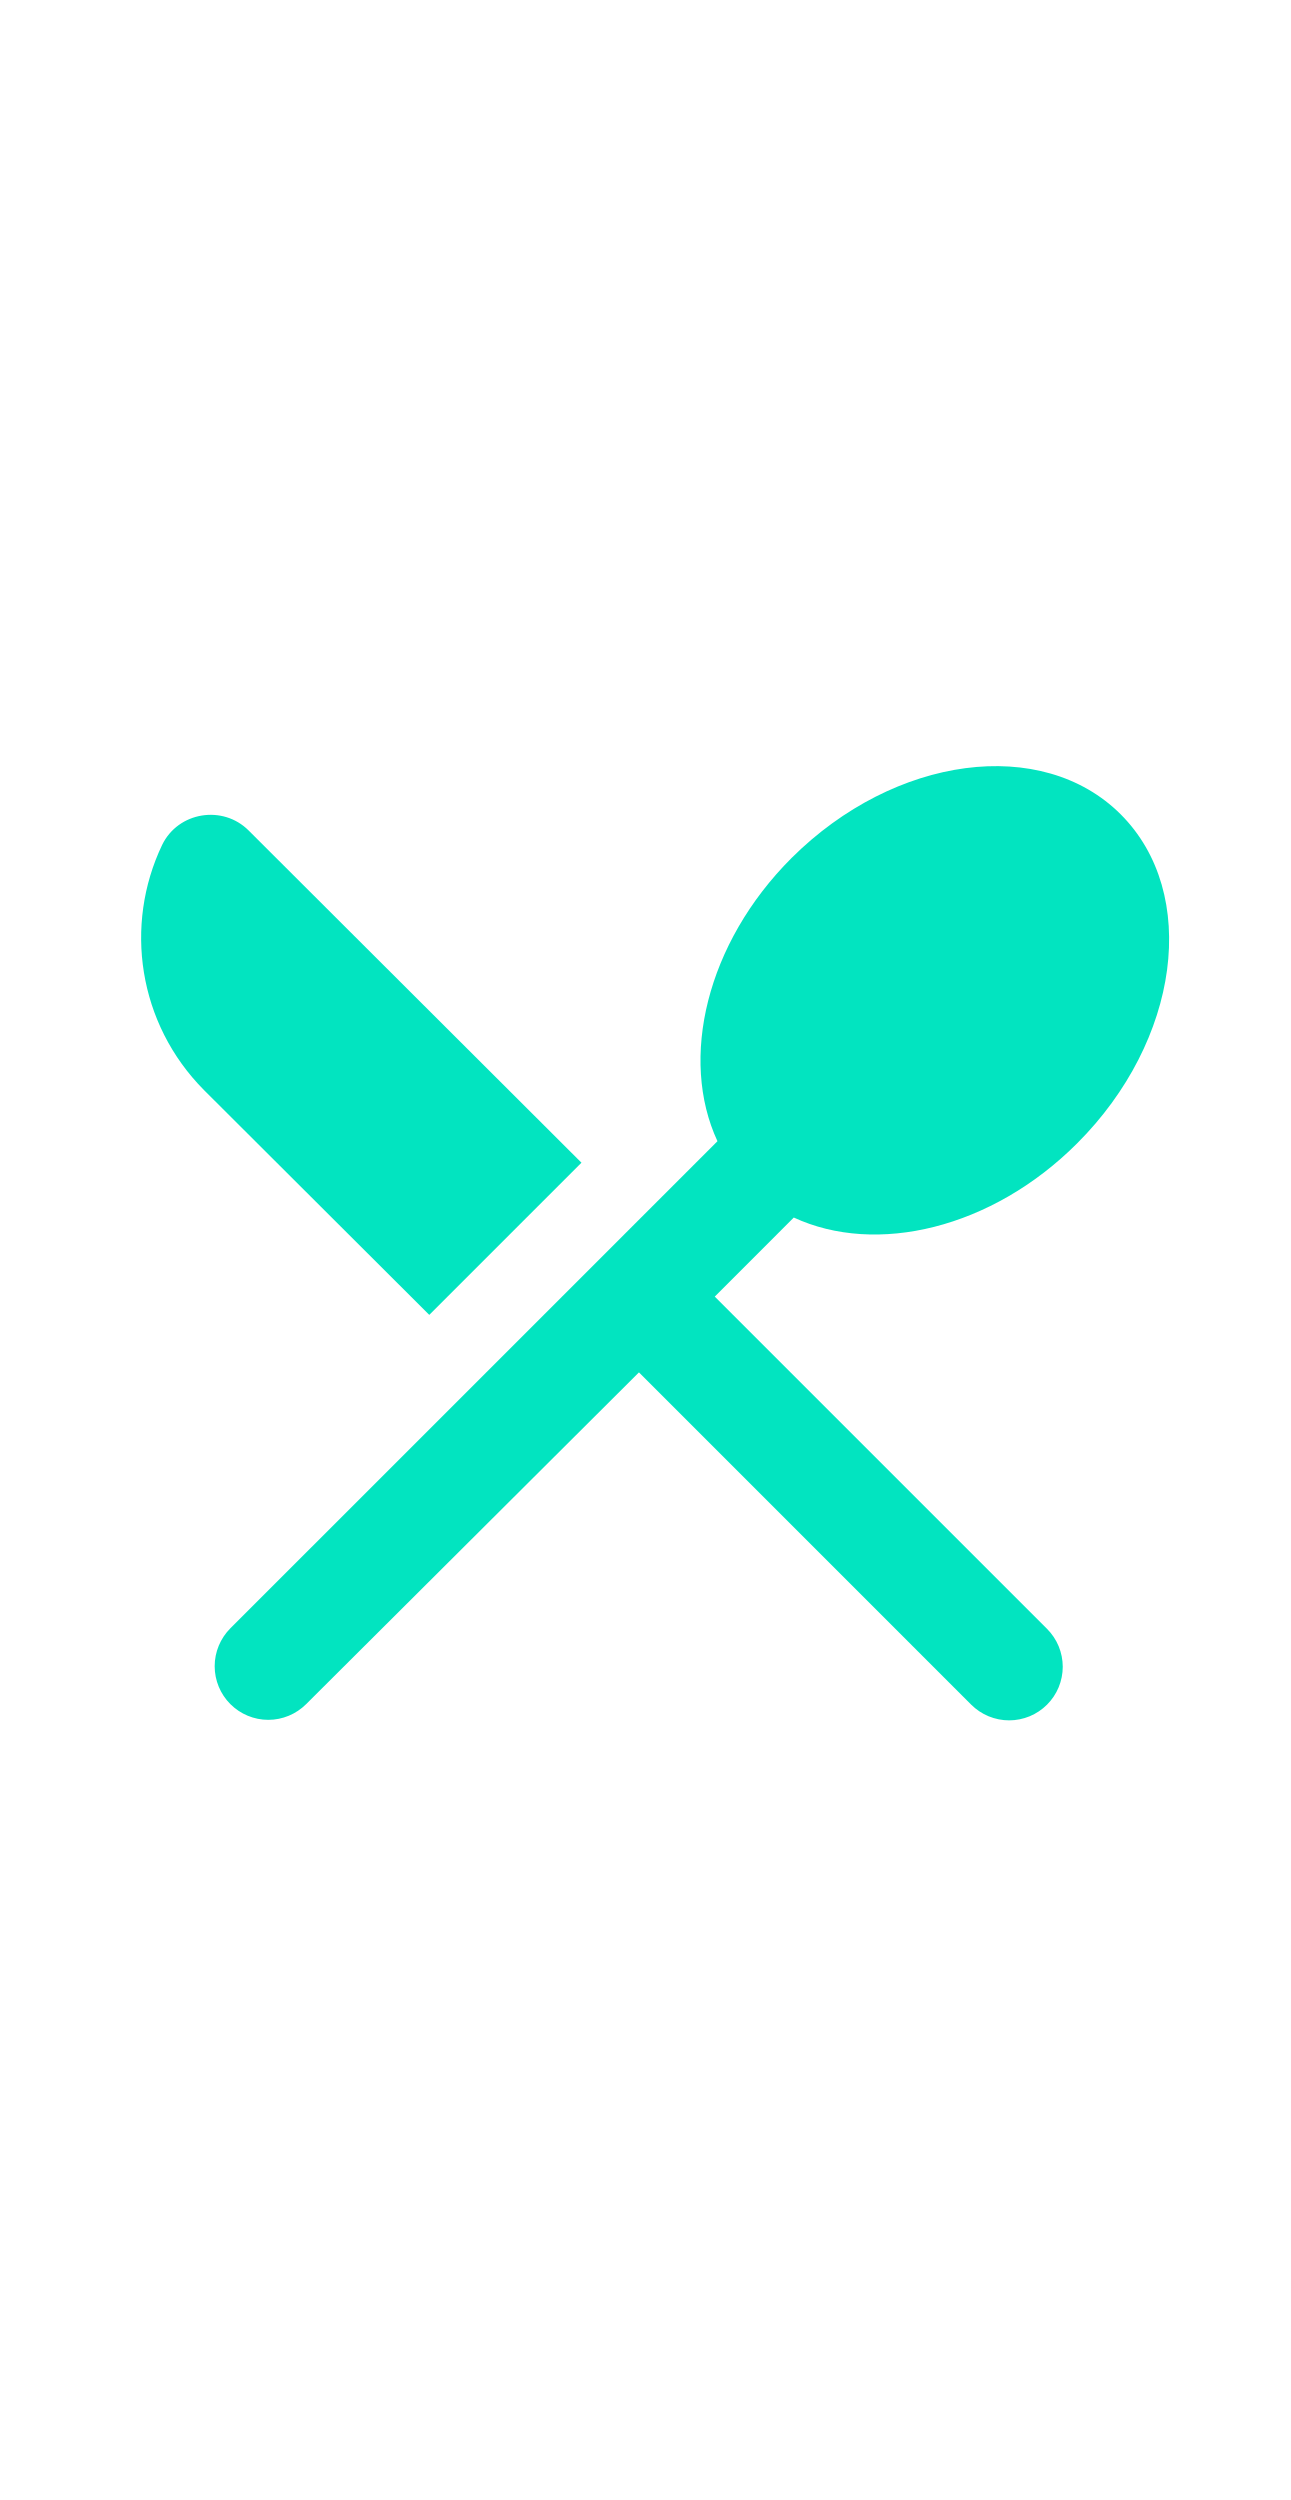
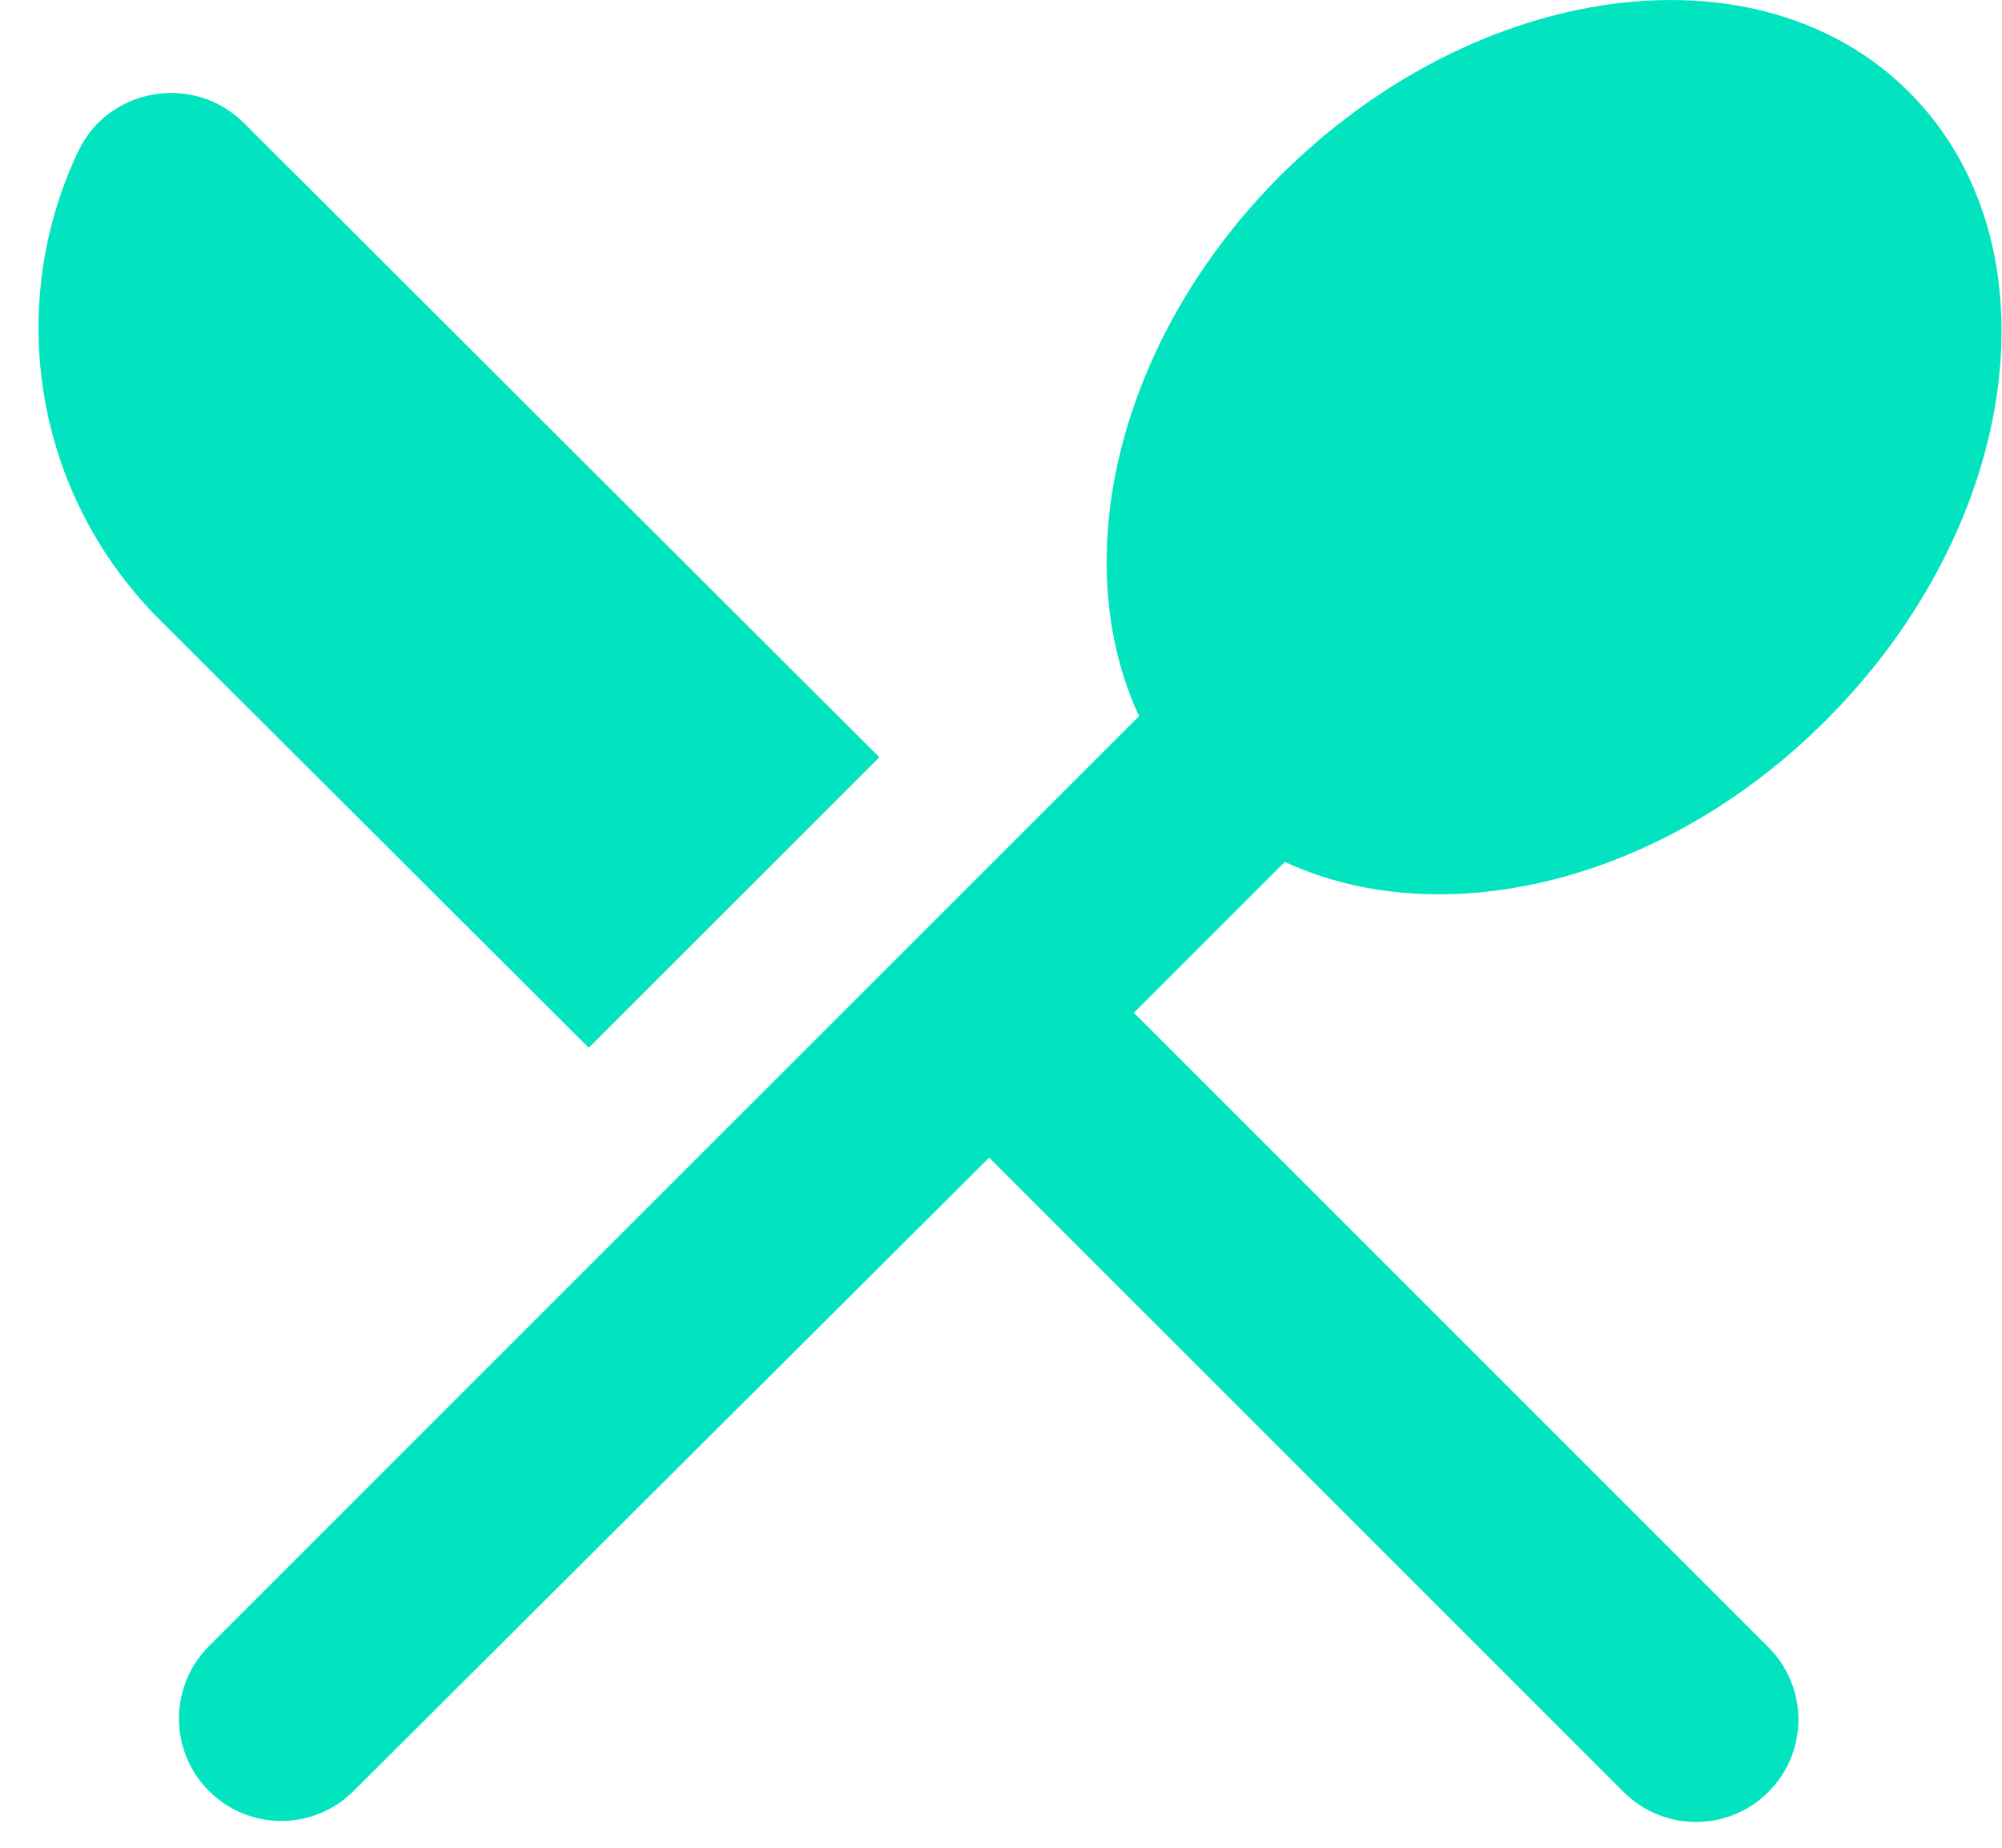
- <svg xmlns="http://www.w3.org/2000/svg" width="32" height="62" viewBox="0 0 32 62" fill="none">
-   <path d="M10.646 32.609L14.42 28.835L6.166 20.596C5.526 19.956 4.42 20.129 4.02 20.956C3.073 22.942 3.42 25.382 5.06 27.035L10.646 32.609ZM19.686 30.195C21.726 31.142 24.593 30.476 26.713 28.355C29.26 25.809 29.753 22.155 27.793 20.195C25.846 18.249 22.193 18.729 19.633 21.276C17.513 23.395 16.846 26.262 17.793 28.302L5.713 40.382C5.464 40.632 5.324 40.97 5.324 41.322C5.324 41.675 5.464 42.013 5.713 42.262C5.962 42.511 6.3 42.652 6.653 42.652C7.006 42.652 7.344 42.511 7.593 42.262L15.846 34.035L24.086 42.276C24.21 42.399 24.356 42.497 24.518 42.564C24.679 42.63 24.852 42.665 25.026 42.665C25.201 42.665 25.374 42.63 25.535 42.564C25.696 42.497 25.843 42.399 25.966 42.276C26.09 42.152 26.188 42.005 26.255 41.844C26.321 41.683 26.356 41.51 26.356 41.336C26.356 41.161 26.321 40.988 26.255 40.827C26.188 40.666 26.09 40.519 25.966 40.395L17.726 32.156L19.686 30.195Z" fill="#02E4C0" />
+ <svg xmlns="http://www.w3.org/2000/svg" width="26" height="24" viewBox="0 0 26 24" fill="none">
+   <path d="M7.646 13.609L11.42 9.836L3.166 1.596C2.526 0.956 1.42 1.129 1.02 1.956C0.073 3.942 0.42 6.382 2.06 8.036L7.646 13.609ZM16.686 11.195C18.726 12.142 21.593 11.476 23.713 9.356C26.26 6.809 26.753 3.156 24.793 1.196C22.846 -0.751 19.193 -0.271 16.633 2.276C14.513 4.396 13.846 7.262 14.793 9.302L2.713 21.382C2.464 21.631 2.324 21.97 2.324 22.322C2.324 22.675 2.464 23.013 2.713 23.262C2.962 23.512 3.3 23.652 3.653 23.652C4.006 23.652 4.344 23.512 4.593 23.262L12.846 15.036L21.086 23.276C21.21 23.399 21.356 23.497 21.518 23.564C21.679 23.631 21.852 23.665 22.026 23.665C22.201 23.665 22.374 23.631 22.535 23.564C22.696 23.497 22.843 23.399 22.966 23.276C23.09 23.152 23.188 23.006 23.255 22.844C23.321 22.683 23.356 22.51 23.356 22.335C23.356 22.161 23.321 21.988 23.255 21.827C23.188 21.666 23.09 21.519 22.966 21.395L14.726 13.155L16.686 11.195Z" fill="#02E4C0" />
</svg>
